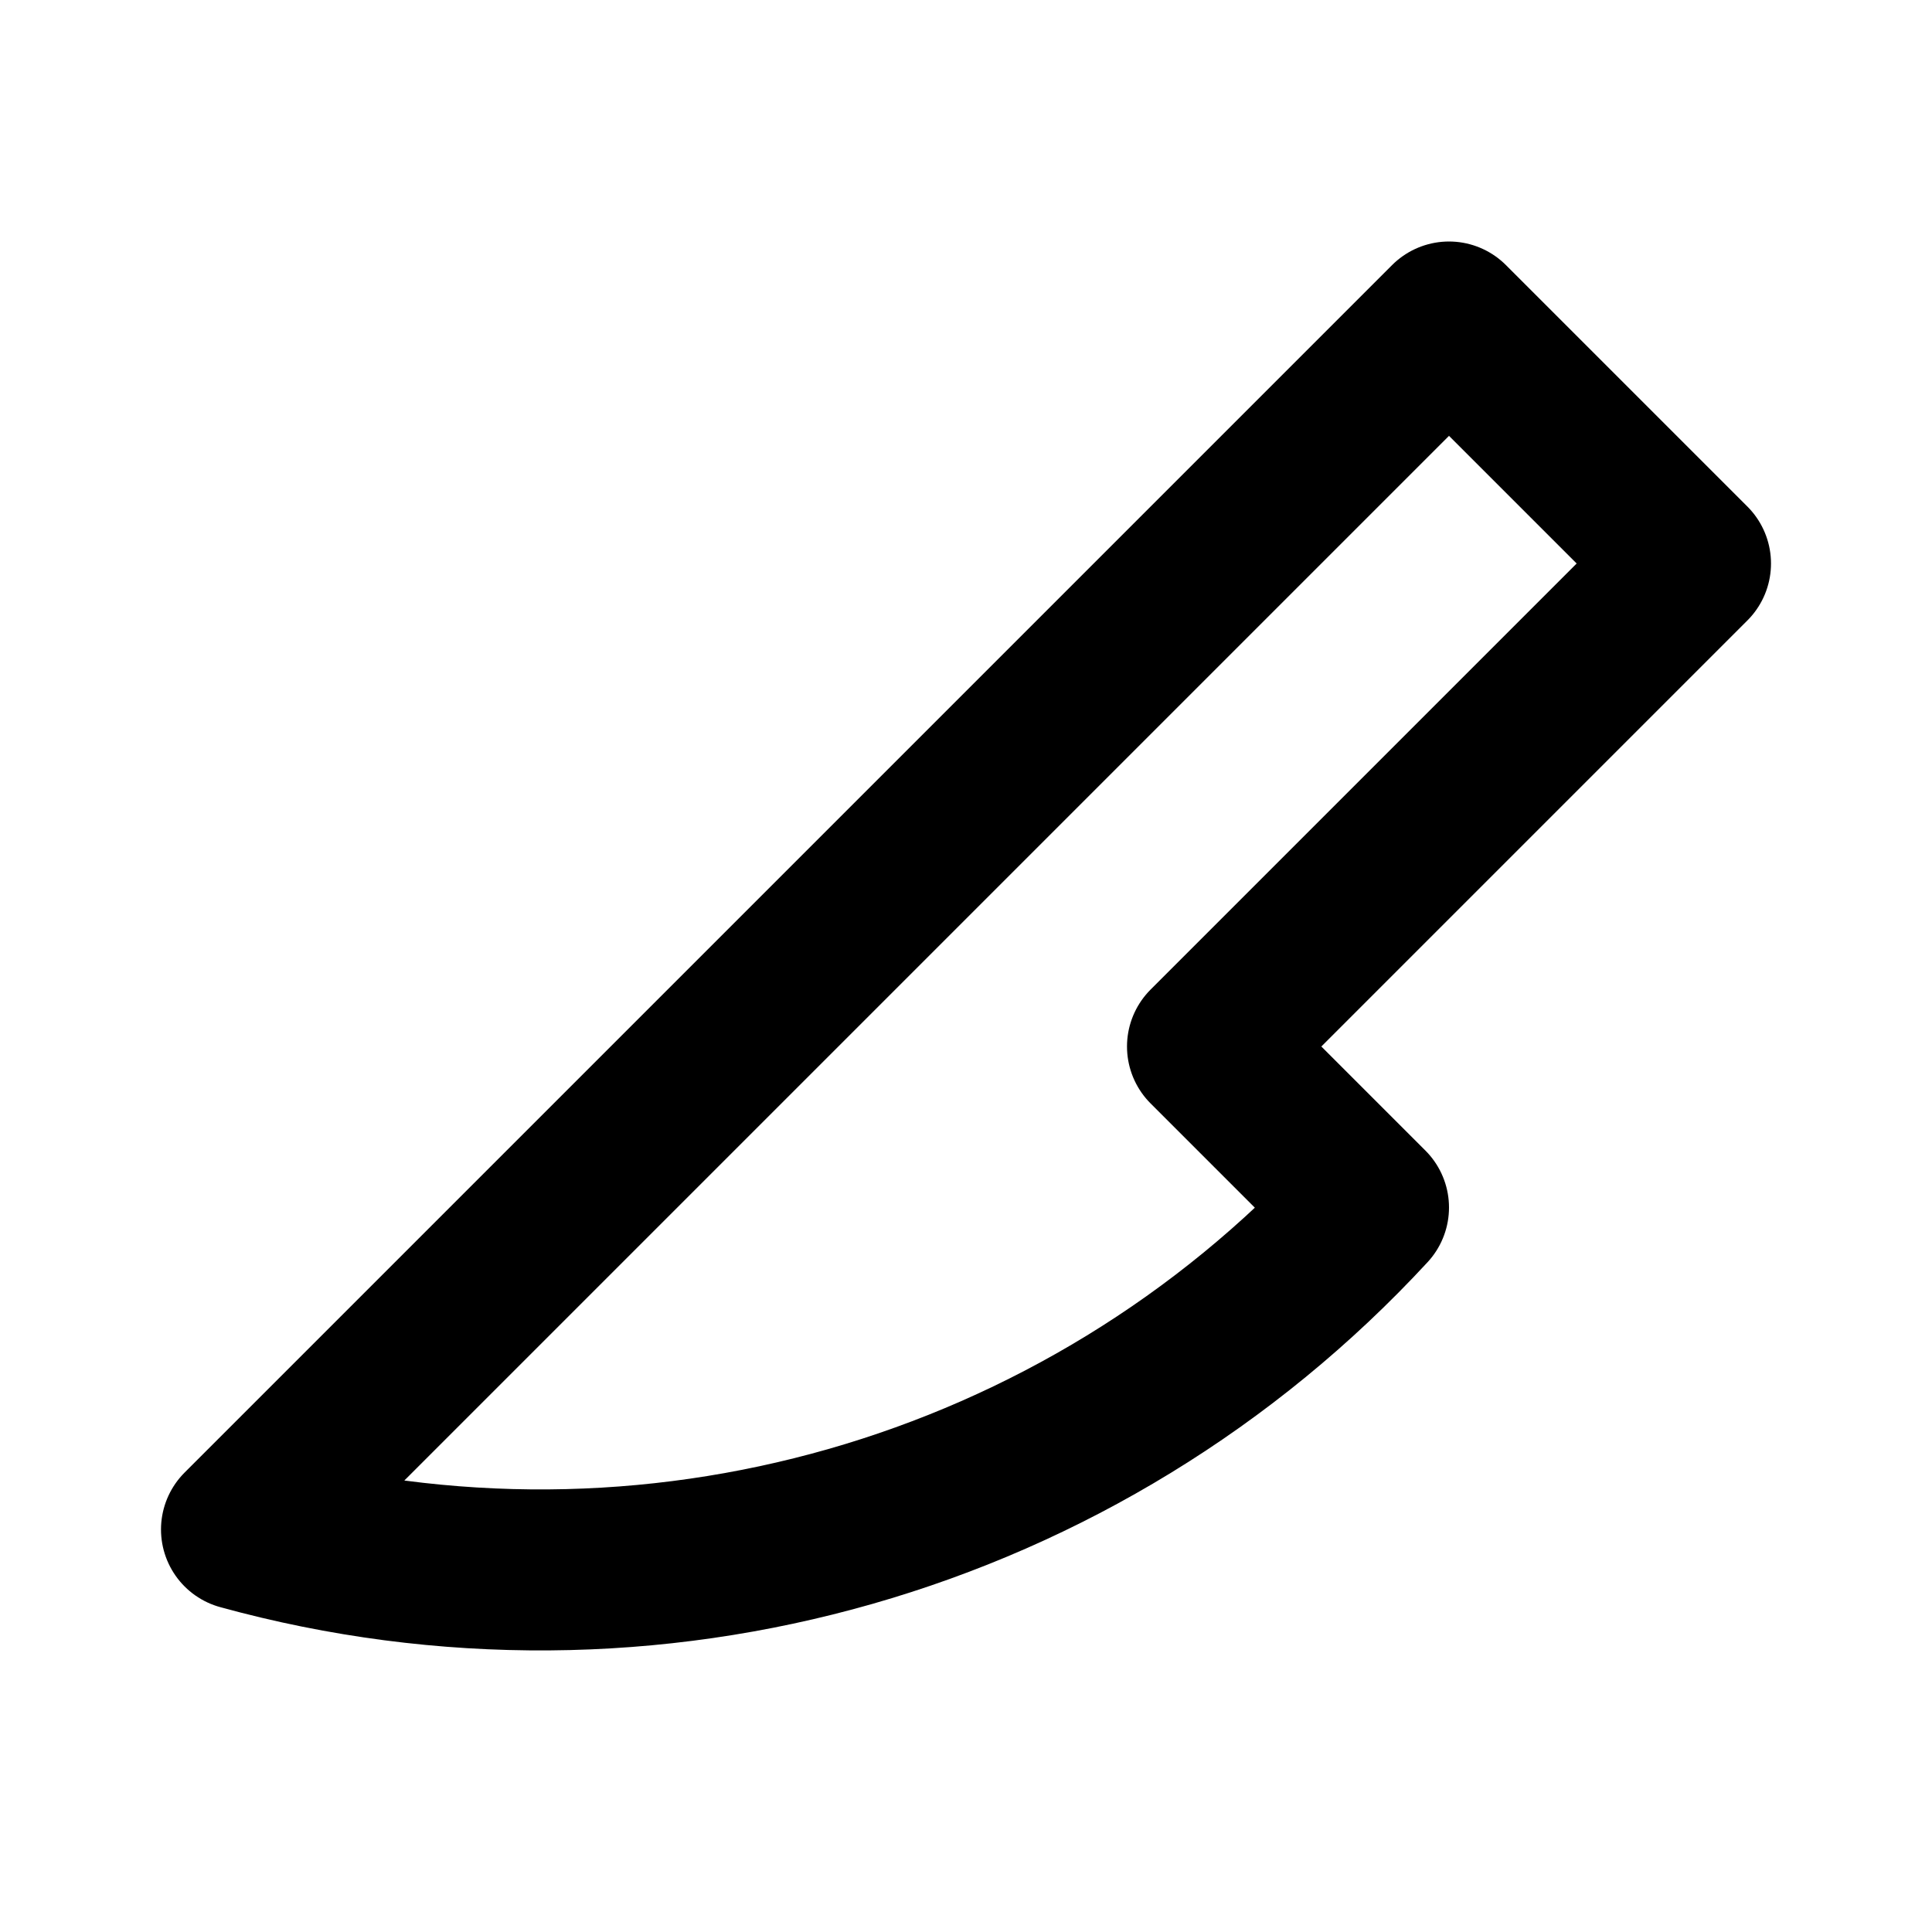
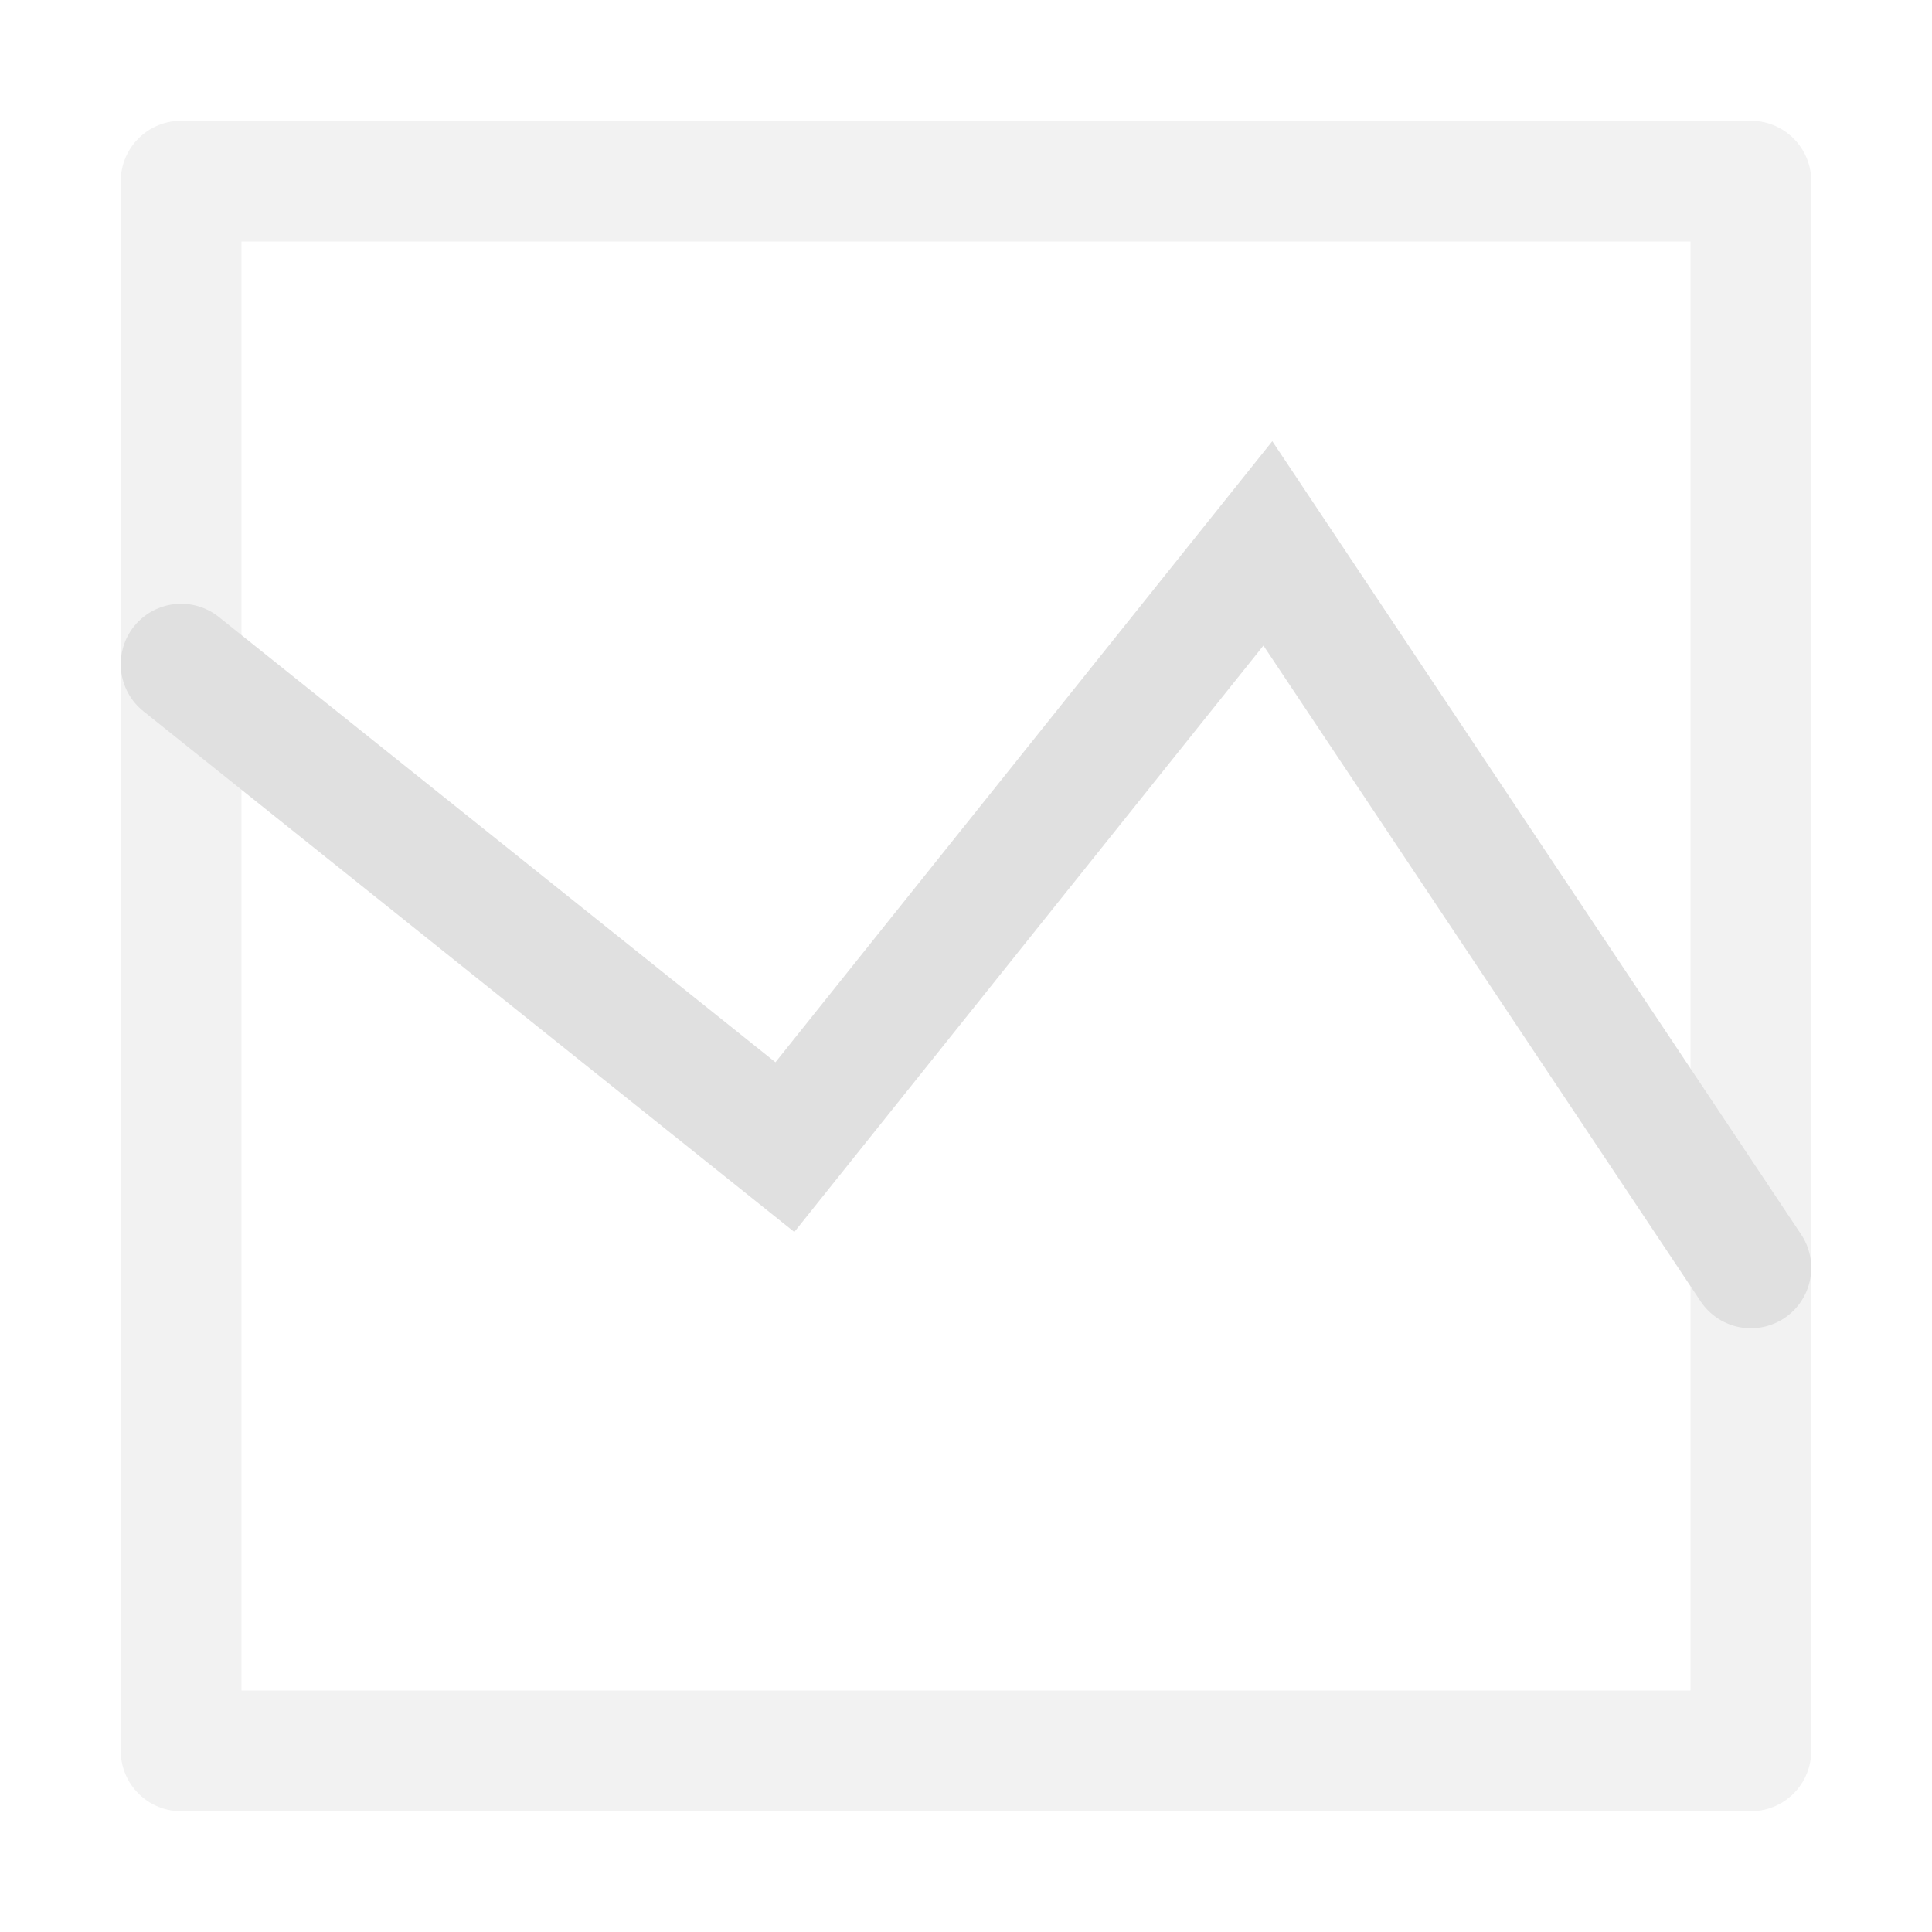
- <svg xmlns="http://www.w3.org/2000/svg" width="24" height="24" viewBox="0 0 24 24" fill="none" stroke="currentColor" stroke-width="2" stroke-linecap="round" stroke-linejoin="round">
-   <path d="M3 19l15 -15l3 3l-6 6l2 2a14 14 0 0 1 -14 4" />
+ <svg xmlns="http://www.w3.org/2000/svg" width="16" height="16" viewBox="0 0 16 16">
+   <path fill="none" stroke="#e0e0e0" stroke-opacity=".4" stroke-width="1" stroke-linecap="round" stroke-linejoin="round" d="M1.5 1.5L14.5 1.5L14.5 14.5L1.5 14.5Z" />
+   <path fill="none" stroke="#e0e0e0" stroke-width="1" stroke-linecap="round" stroke-linejoin="miter" d="M1.5 5.5L6.5 9.5L10.5 4.5L14.5 10.5" />
</svg>
